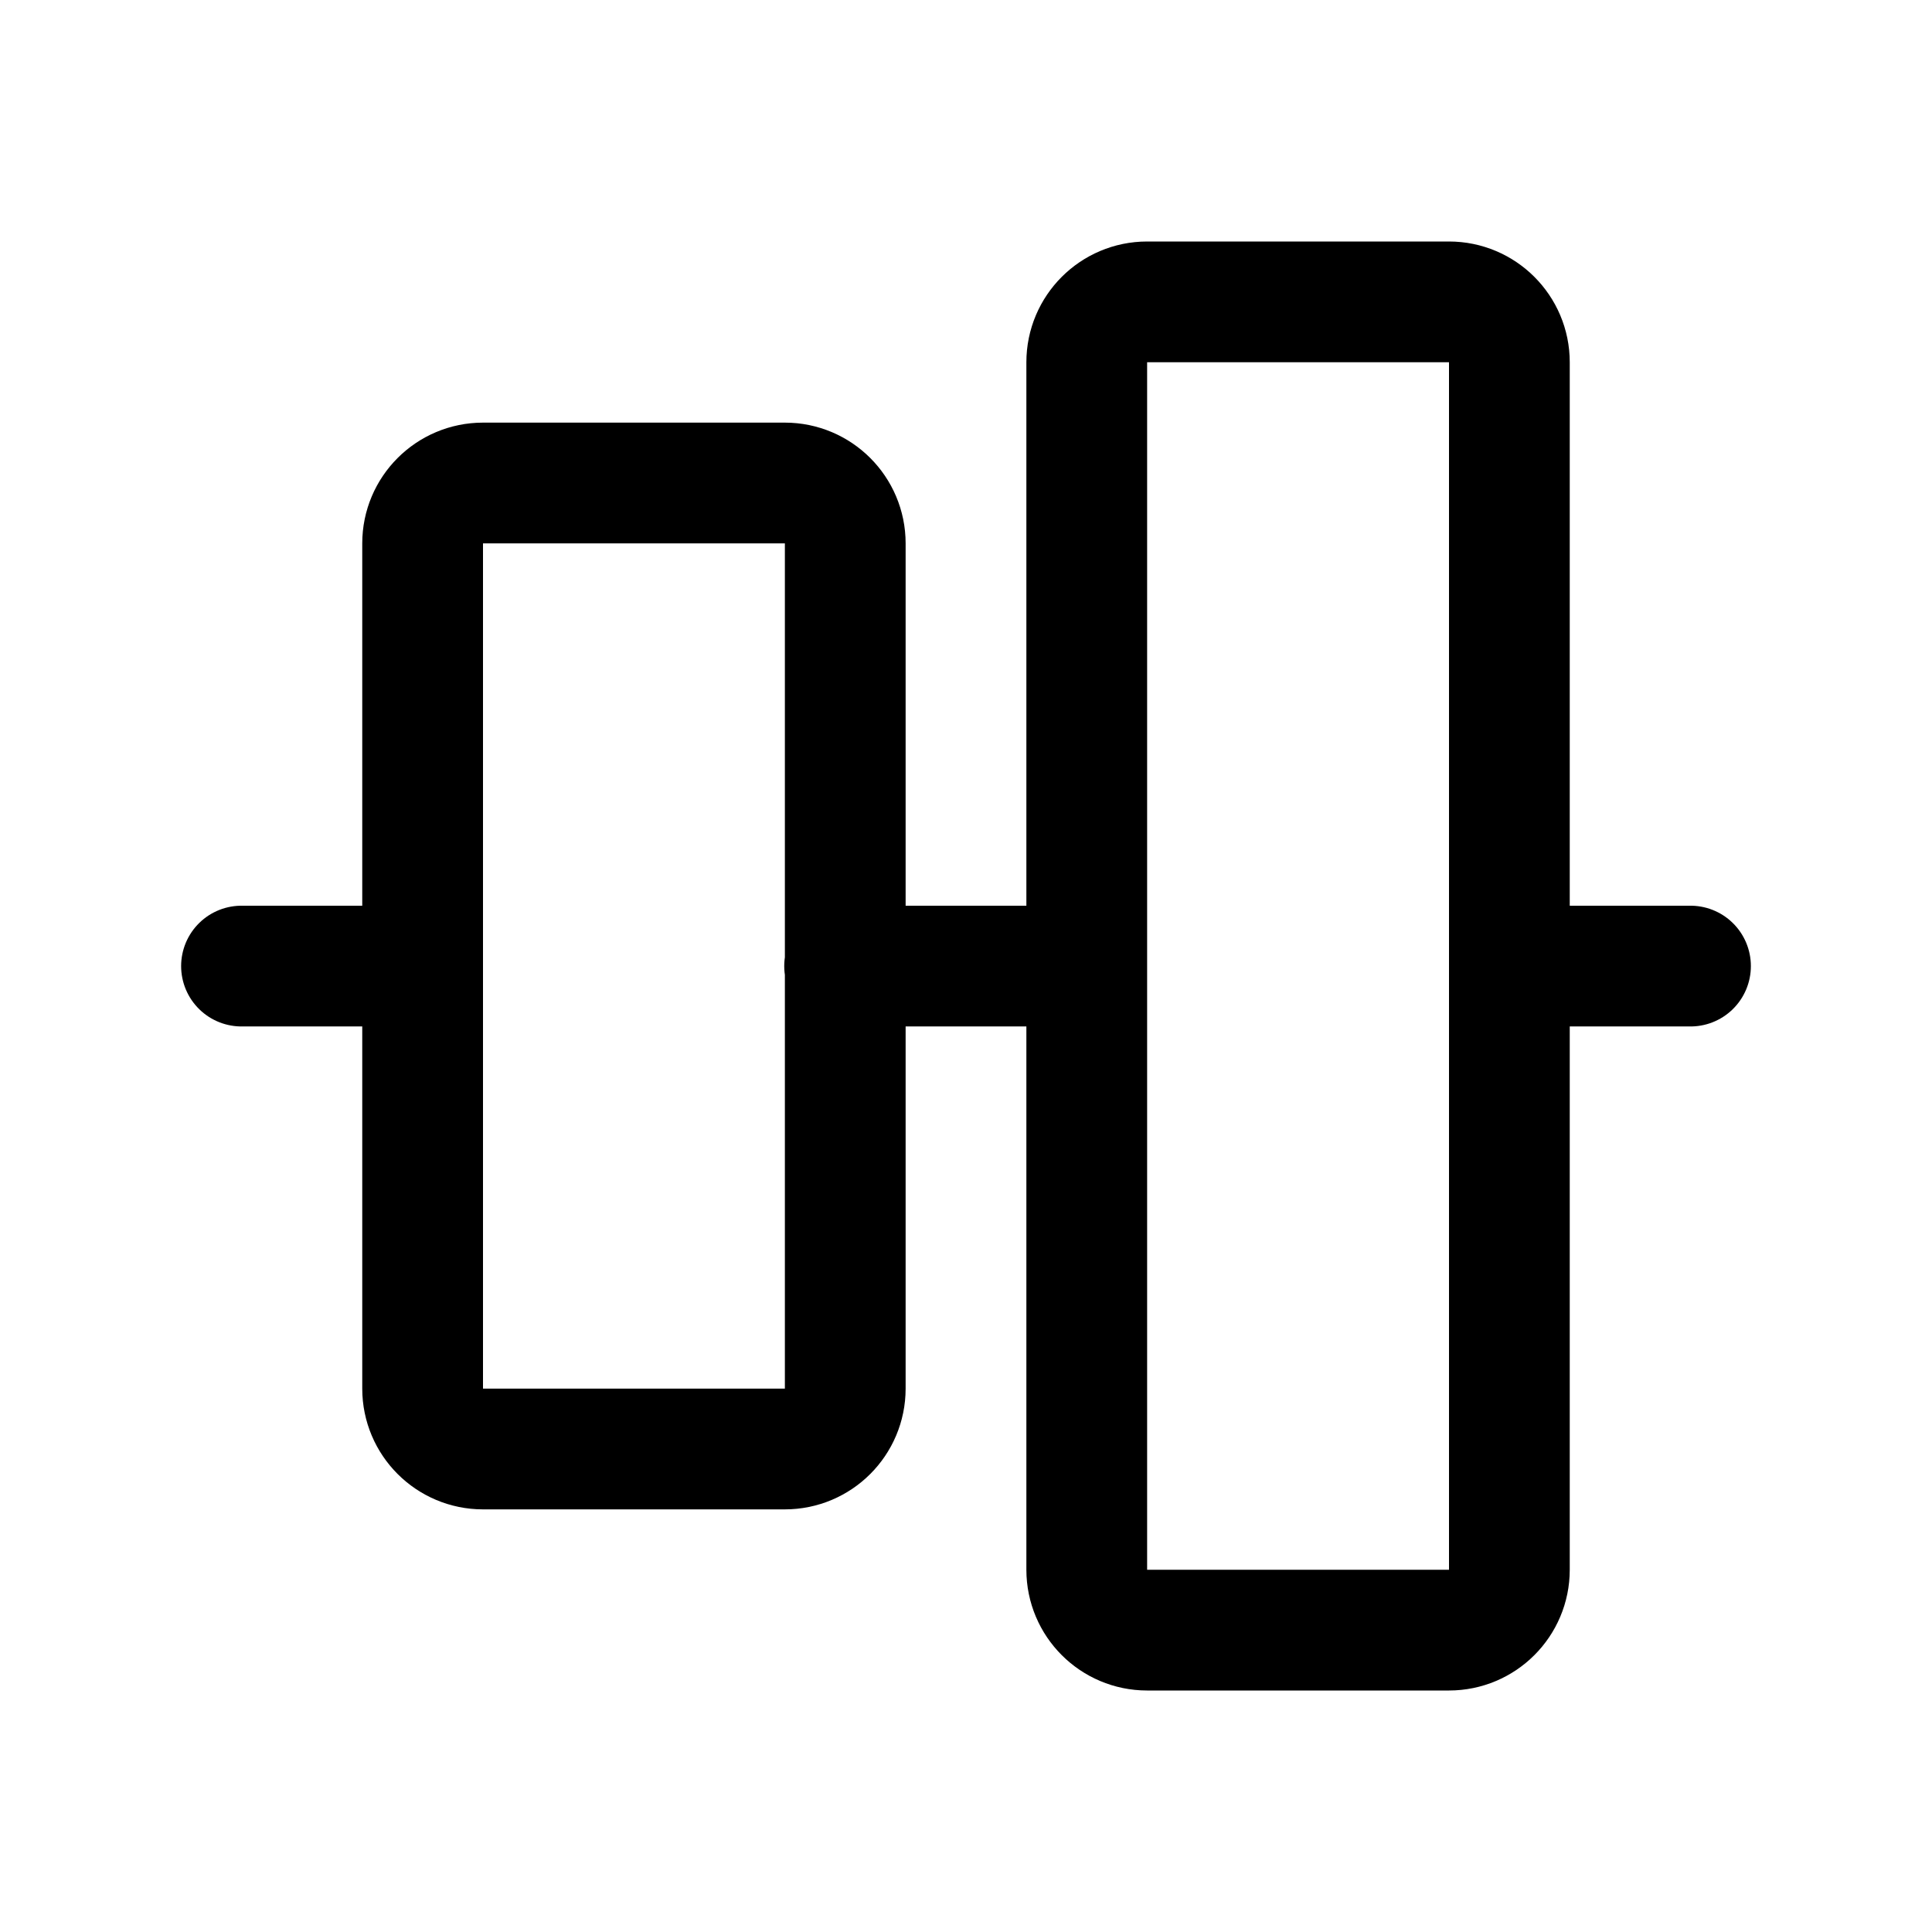
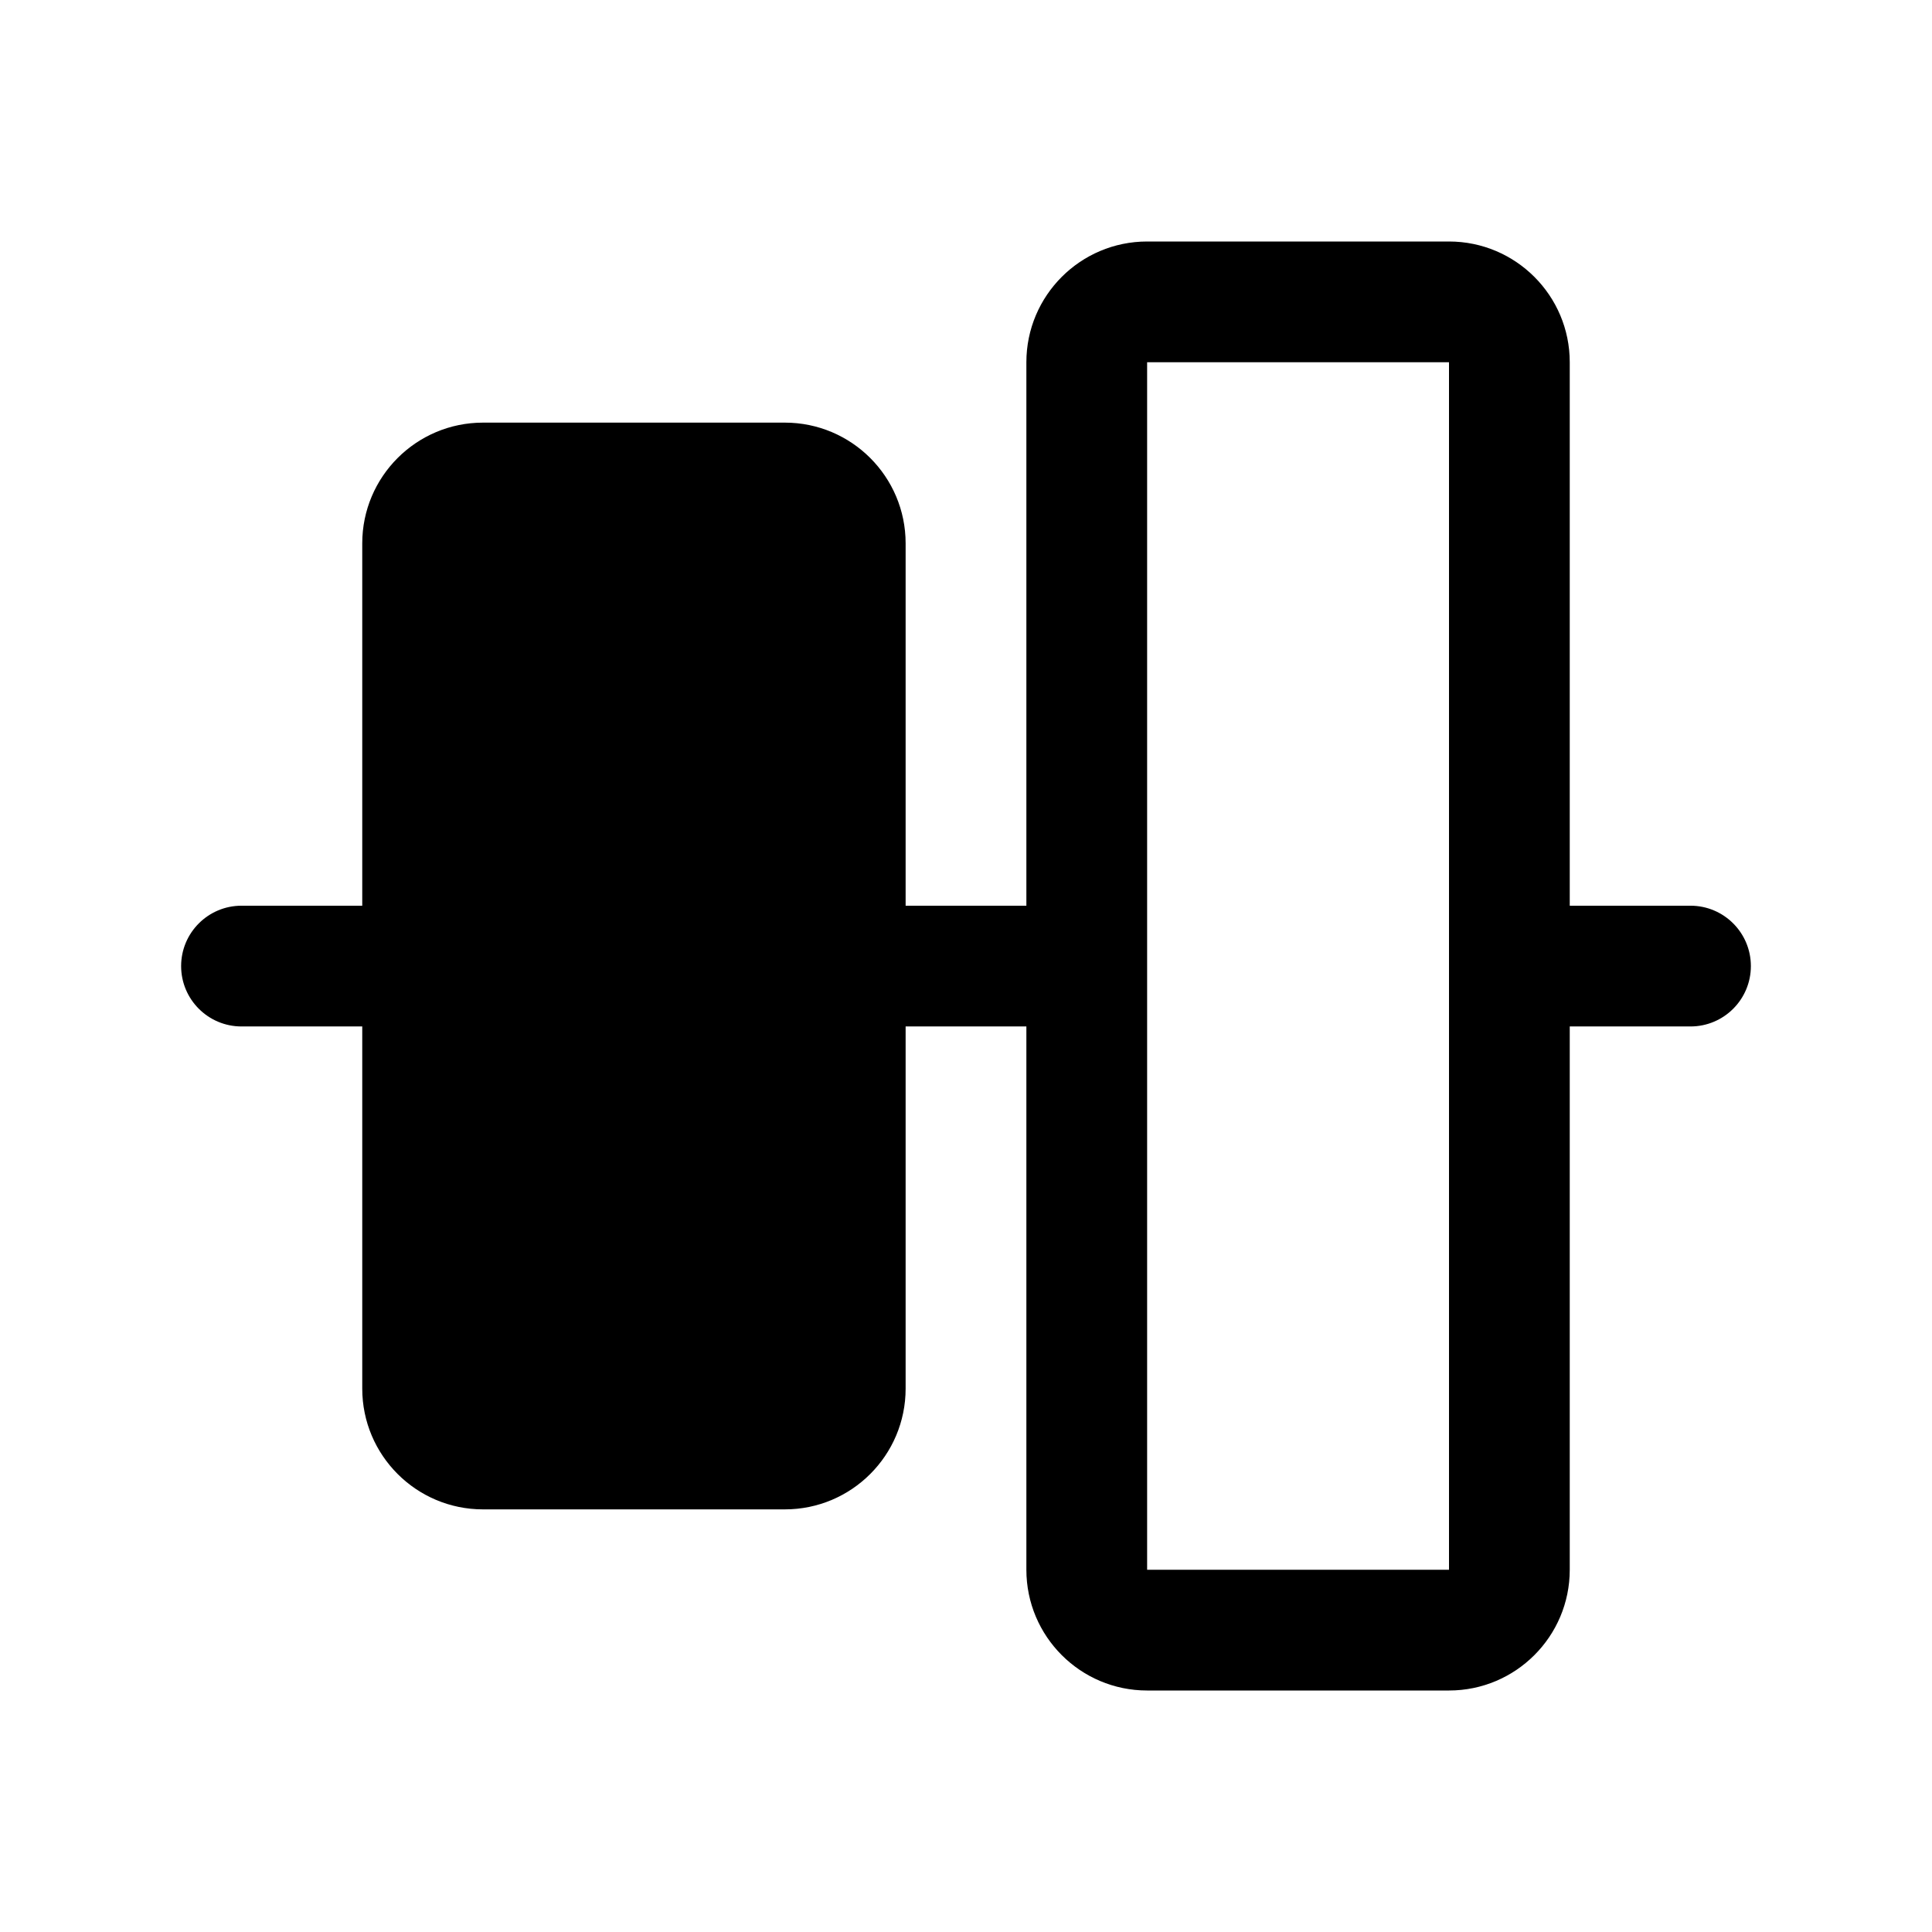
<svg xmlns="http://www.w3.org/2000/svg" width="24" height="24" viewBox="0 0 24 24" fill="none">
-   <path d="M18.94 12.001H21M10.492 12.001H13.496M3 12.001H5.245M14.25 20.25H18C18.414 20.25 18.75 19.914 18.75 19.5V4.5C18.75 4.086 18.414 3.75 18 3.75L14.25 3.75C13.836 3.75 13.5 4.086 13.5 4.5V19.5C13.5 19.914 13.836 20.25 14.25 20.25ZM6 18H9.75C10.164 18 10.5 17.664 10.5 17.25L10.5 6.75C10.5 6.336 10.164 6 9.75 6L6 6C5.586 6 5.25 6.336 5.25 6.75L5.25 17.25C5.25 17.664 5.586 18 6 18Z" stroke="black" stroke-width="1.5" stroke-linecap="round" />
+   <path d="M19.5 11.251H21C21.414 11.251 21.75 11.587 21.75 12.001C21.75 12.415 21.414 12.751 21 12.751H19.5V19.5C19.5 20.328 18.828 21 18 21H14.25C13.422 21 12.75 20.328 12.75 19.5V12.751H11.25V17.25C11.25 18.078 10.578 18.75 9.75 18.75H6C5.172 18.75 4.5 18.078 4.5 17.25V12.751H3C2.586 12.751 2.25 12.415 2.25 12.001C2.25 11.587 2.586 11.251 3 11.251H4.5V6.75C4.5 5.922 5.172 5.25 6 5.25H9.75C10.578 5.25 11.25 5.922 11.25 6.75V11.251H12.75V4.5C12.75 3.672 13.422 3 14.25 3H18C18.828 3 19.5 3.672 19.5 4.5V11.251ZM14.25 4.5V19.5H18V4.5H14.25Z" fill="black" />
</svg>
